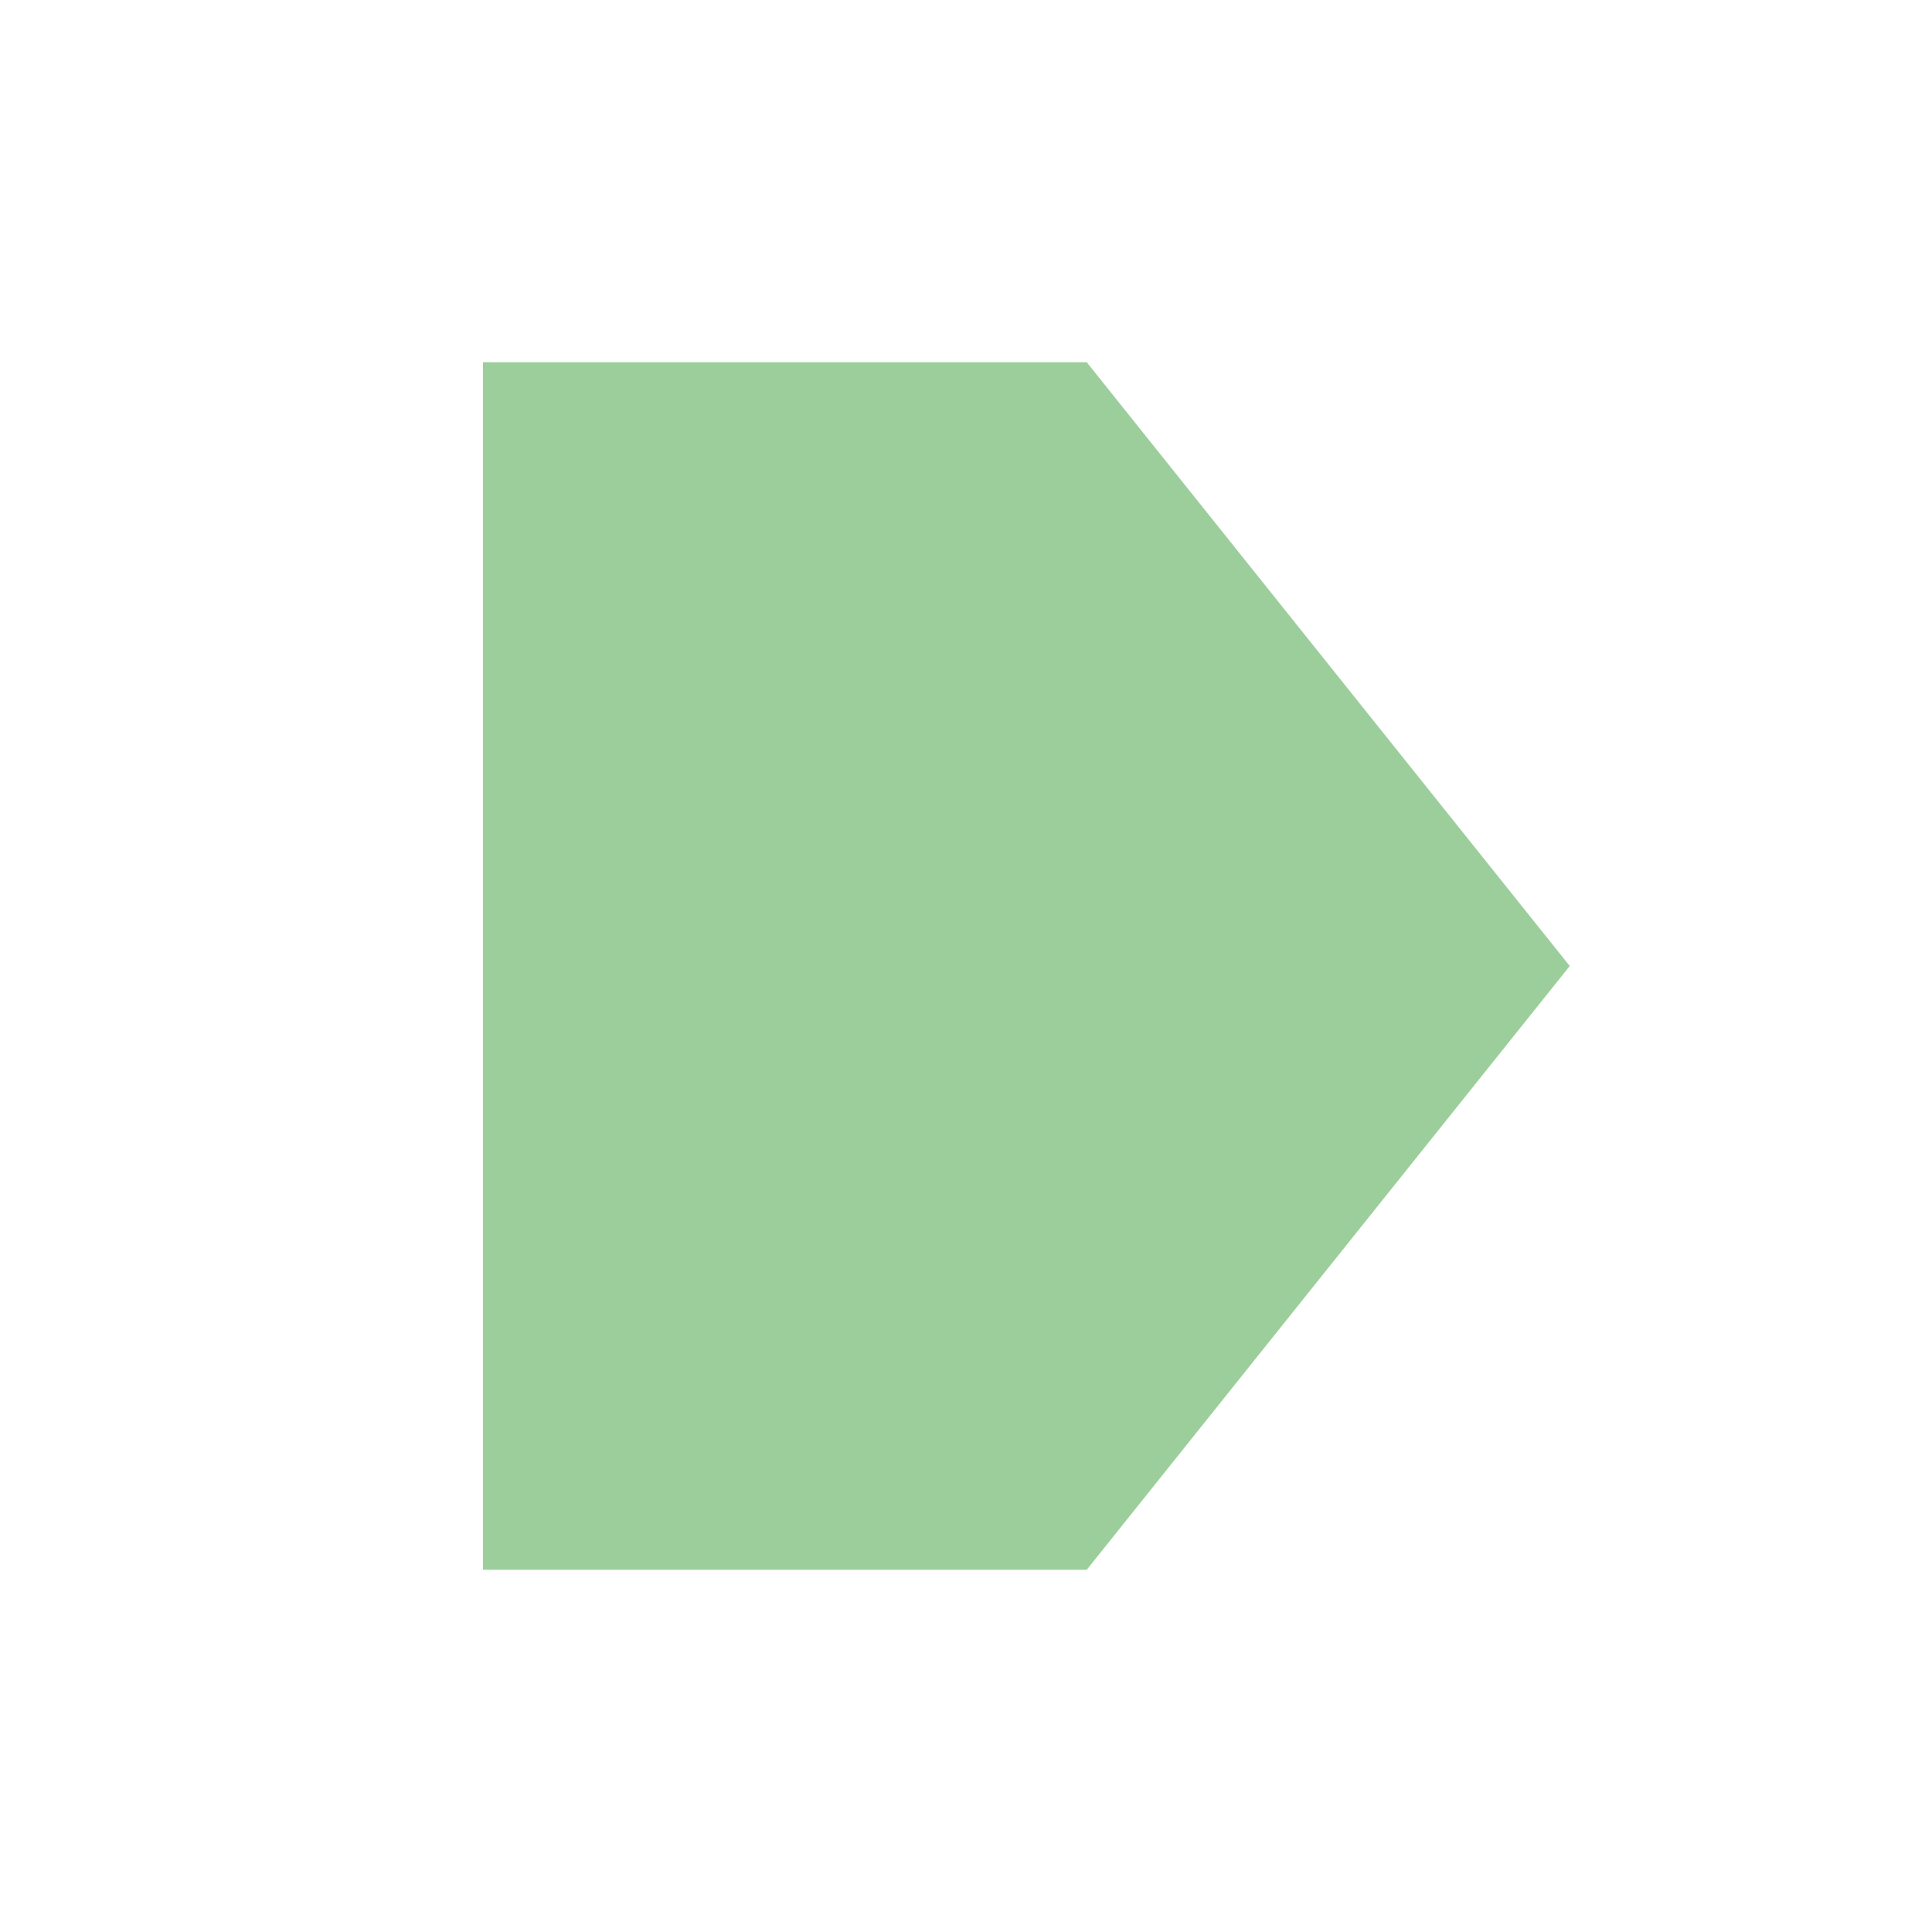
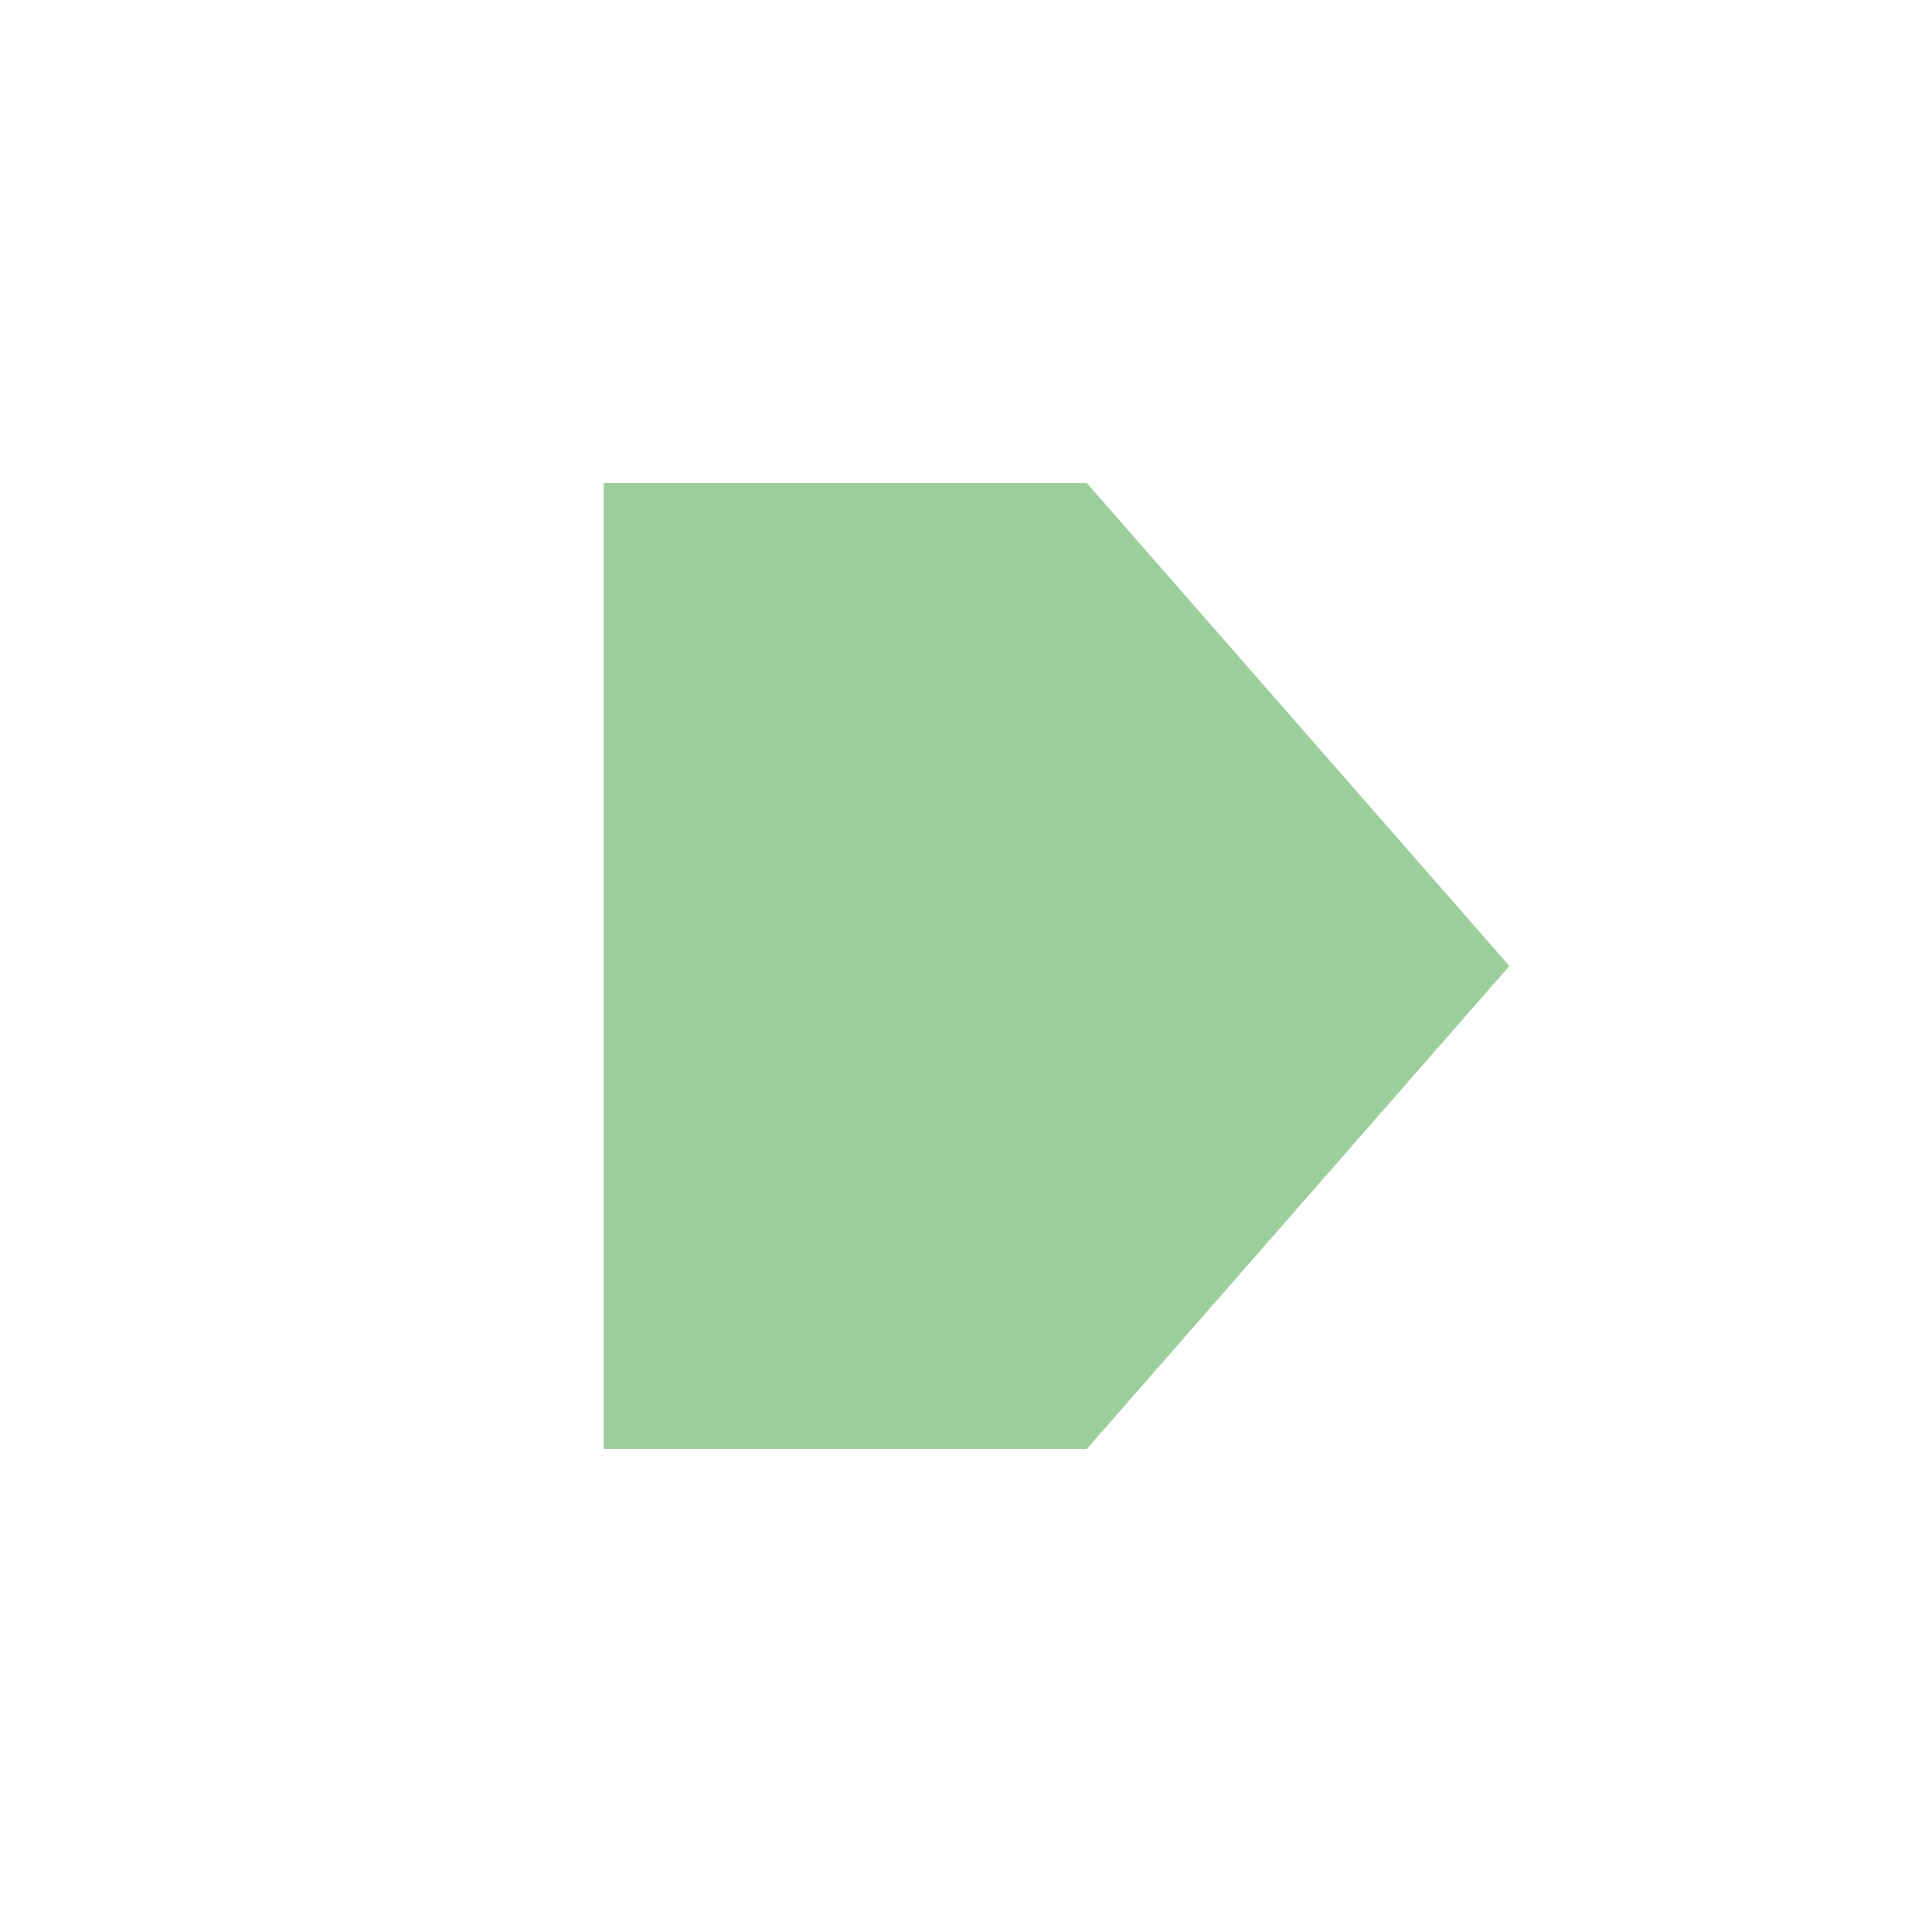
<svg xmlns="http://www.w3.org/2000/svg" viewBox="0 0 16 16">
  <defs>
    <style>.icon-canvas-transparent,.icon-vs-out{fill:#f6f6f6;}.icon-canvas-transparent{opacity:0;}.cls-1{fill:#9cce9c;}</style>
  </defs>
  <g id="canvas">
    <path class="icon-canvas-transparent" d="M16,0V16H0V0Z" />
  </g>
  <g id="outline" style="display: none;">
-     <path class="icon-vs-out" d="M14.28,8l-4.8,6H3V2H9.48Z" />
+     <path class="icon-vs-out" d="M13.829,8,9.454,13H4V3H9.454Z" />
  </g>
  <g id="iconBg">
-     <path class="cls-1" d="M13,8,9,13H4V3H9Z" />
+     <path class="cls-1" d="M12.5,8,9,12H5V4H9Z" />
  </g>
</svg>
